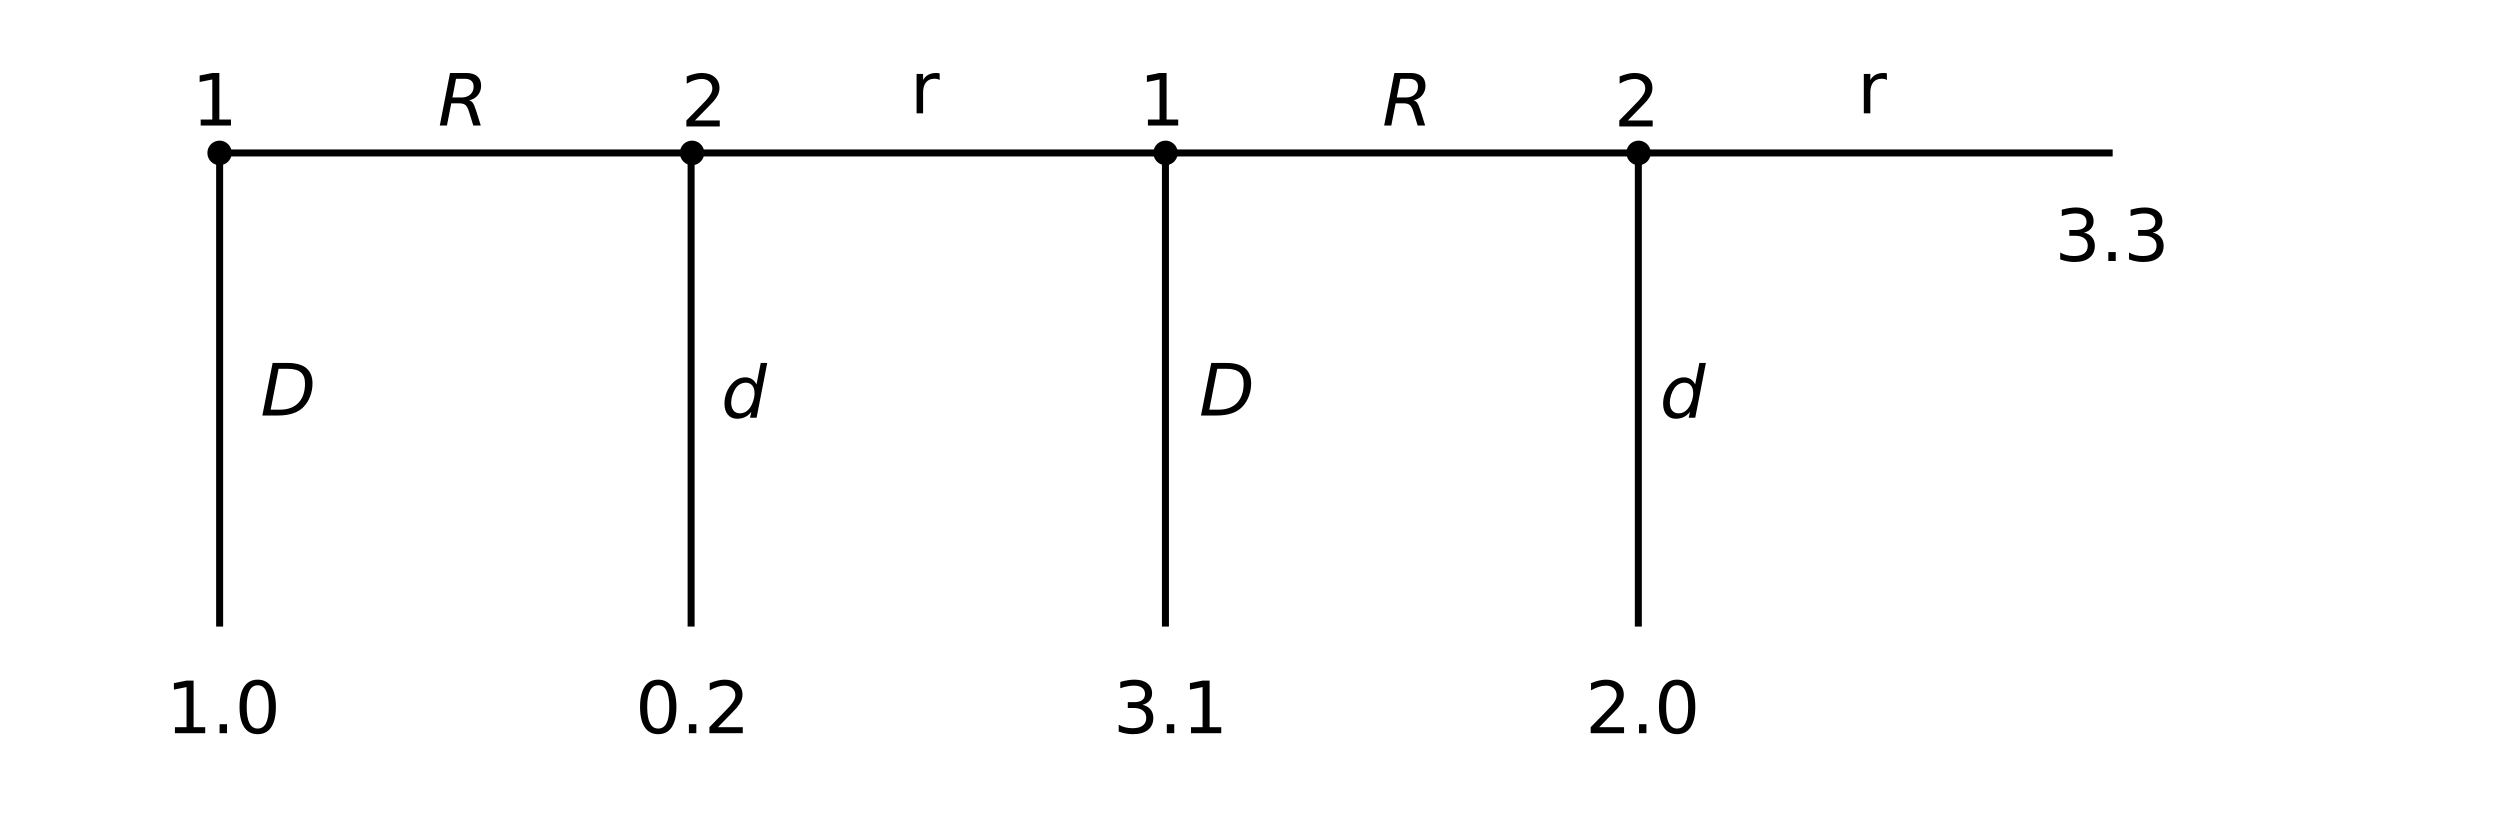
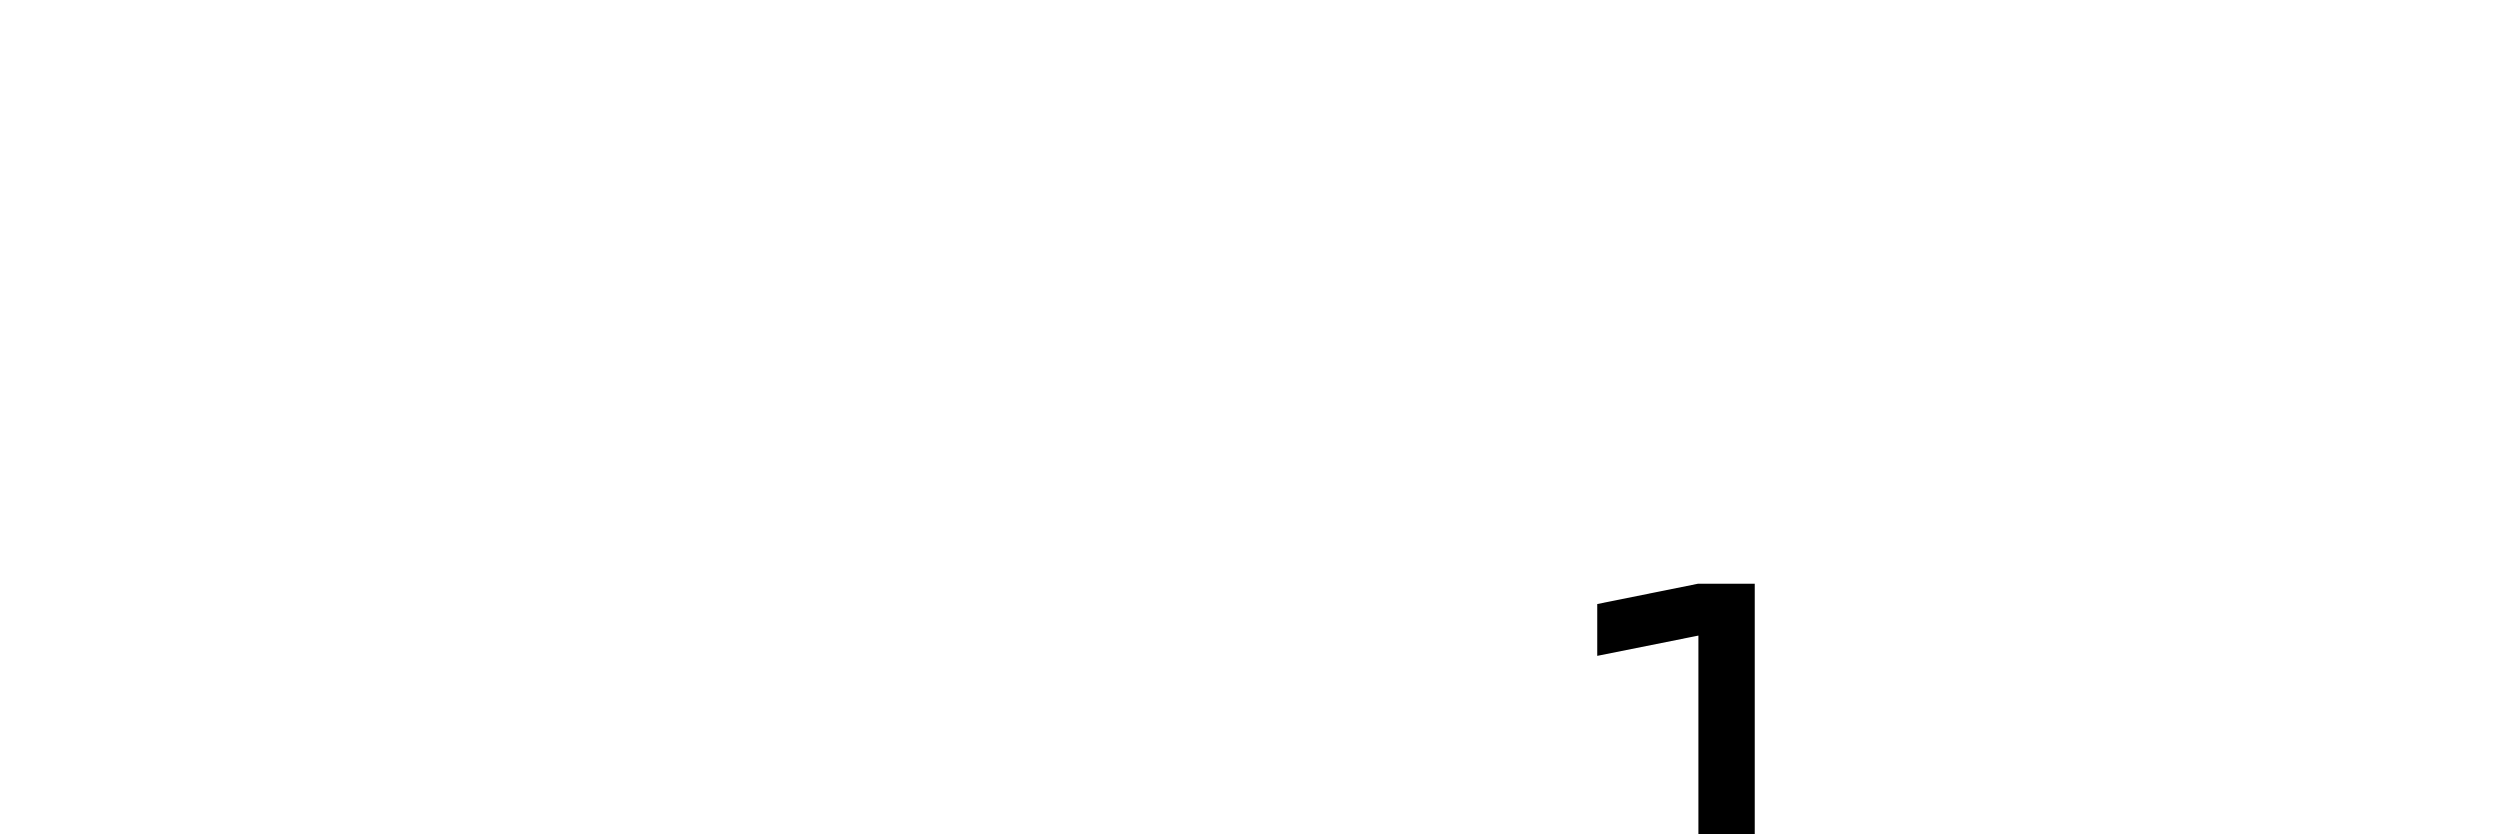
- <svg xmlns="http://www.w3.org/2000/svg" xmlns:xlink="http://www.w3.org/1999/xlink" width="2496" height="832" id="svg2" version="1.0">
+ <svg xmlns="http://www.w3.org/2000/svg" xmlns:xlink="http://www.w3.org/1999/xlink" width="312" height="104" id="svg2" version="1.0">
  <defs id="defs4" />
  <g id="layer1">
    <path style="fill:none;fill-opacity:0.75;fill-rule:evenodd;stroke:black;stroke-width:7;stroke-linecap:butt;stroke-linejoin:miter;stroke-opacity:1;stroke-miterlimit:4;stroke-dasharray:none" d="M 219.286,625.571 L 219.286,152.714 L 2109.286,152.714" id="path2770" />
    <path style="fill:none;fill-opacity:0.75;fill-rule:evenodd;stroke:black;stroke-width:7;stroke-linecap:butt;stroke-linejoin:miter;stroke-opacity:1;stroke-miterlimit:4;stroke-dasharray:none" d="M 690,625.571 L 690,152.714" id="path3657" />
    <use x="0" y="0" xlink:href="#path3657" id="use3659" transform="translate(473.5714,0)" width="2496" height="832" />
    <use x="0" y="0" xlink:href="#use3659" id="use3661" transform="translate(472.1429,0)" width="2496" height="832" />
    <text xml:space="preserve" style="font-size:72px;font-style:normal;font-variant:normal;font-weight:normal;font-stretch:normal;text-align:start;line-height:125%;writing-mode:lr-tb;text-anchor:start;fill:black;fill-opacity:1;stroke:none;stroke-width:1px;stroke-linecap:butt;stroke-linejoin:miter;stroke-opacity:1;font-family:Bitstream Vera Sans" x="165.714" y="732" id="text3663">
      <tspan id="tspan3665" x="165.714" y="732">1.0</tspan>
    </text>
    <text xml:space="preserve" style="font-size:72px;font-style:normal;font-variant:normal;font-weight:normal;font-stretch:normal;text-align:start;line-height:125%;writing-mode:lr-tb;text-anchor:start;fill:black;fill-opacity:1;stroke:none;stroke-width:1px;stroke-linecap:butt;stroke-linejoin:miter;stroke-opacity:1;font-family:Bitstream Vera Sans" x="634.286" y="732" id="text3667">
      <tspan id="tspan3669" x="634.286" y="732">0.2</tspan>
    </text>
    <text xml:space="preserve" style="font-size:72px;font-style:normal;font-variant:normal;font-weight:normal;font-stretch:normal;text-align:start;line-height:125%;writing-mode:lr-tb;text-anchor:start;fill:black;fill-opacity:1;stroke:none;stroke-width:1px;stroke-linecap:butt;stroke-linejoin:miter;stroke-opacity:1;font-family:Bitstream Vera Sans" x="1111.429" y="732" id="text3671">
      <tspan id="tspan3673" x="1111.429" y="732">3.1</tspan>
    </text>
    <text xml:space="preserve" style="font-size:72px;font-style:normal;font-variant:normal;font-weight:normal;font-stretch:normal;text-align:start;line-height:125%;writing-mode:lr-tb;text-anchor:start;fill:black;fill-opacity:1;stroke:none;stroke-width:1px;stroke-linecap:butt;stroke-linejoin:miter;stroke-opacity:1;font-family:Bitstream Vera Sans" x="1582.857" y="732" id="text3675">
      <tspan id="tspan3677" x="1582.857" y="732">2.0</tspan>
    </text>
    <text xml:space="preserve" style="font-size:72px;font-style:normal;font-variant:normal;font-weight:normal;font-stretch:normal;text-align:start;line-height:125%;writing-mode:lr-tb;text-anchor:start;fill:black;fill-opacity:1;stroke:none;stroke-width:1px;stroke-linecap:butt;stroke-linejoin:miter;stroke-opacity:1;font-family:Bitstream Vera Sans" x="2051.428" y="260.571" id="text3679">
      <tspan id="tspan3681" x="2051.428" y="260.571">3.3</tspan>
    </text>
    <text xml:space="preserve" style="font-size:72;font-style:italic;font-variant:normal;font-weight:normal;font-stretch:normal;text-align:start;line-height:125%;writing-mode:lr-tb;text-anchor:start;fill:black;fill-opacity:1;stroke:none;stroke-width:1px;stroke-linecap:butt;stroke-linejoin:miter;stroke-opacity:1;font-family:Bitstream Vera Sans" x="260" y="414.857" id="text3683">
      <tspan id="tspan3685" x="260" y="414.857">D</tspan>
    </text>
    <use x="0" y="0" xlink:href="#text3683" id="use3687" transform="translate(937.1429,0)" width="2496" height="832" />
    <text xml:space="preserve" style="font-size:72px;font-style:italic;font-variant:normal;font-weight:normal;font-stretch:normal;text-align:start;line-height:125%;writing-mode:lr-tb;text-anchor:start;fill:black;fill-opacity:1;stroke:none;stroke-width:1px;stroke-linecap:butt;stroke-linejoin:miter;stroke-opacity:1;font-family:Bitstream Vera Sans" x="720" y="417.072" id="text3689">
      <tspan id="tspan3691" x="720" y="417.072">d</tspan>
    </text>
    <use x="0" y="0" xlink:href="#text3689" id="use3693" transform="translate(937.1429,-3.164063e-7)" width="2496" height="832" />
    <text xml:space="preserve" style="font-size:72px;font-style:italic;font-variant:normal;font-weight:normal;font-stretch:normal;text-align:start;line-height:125%;writing-mode:lr-tb;text-anchor:start;fill:black;fill-opacity:1;stroke:none;stroke-width:1px;stroke-linecap:butt;stroke-linejoin:miter;stroke-opacity:1;font-family:Bitstream Vera Sans" x="437.143" y="125.336" id="text3695">
      <tspan id="tspan3697" x="437.143" y="125.336">R</tspan>
    </text>
    <use x="0" y="0" xlink:href="#text3695" id="use3699" transform="translate(942.8571,4.428571e-6)" width="2496" height="832" />
    <text xml:space="preserve" style="font-size:72px;font-style:normal;font-variant:normal;font-weight:normal;font-stretch:normal;text-align:start;line-height:125%;writing-mode:lr-tb;text-anchor:start;fill:black;fill-opacity:1;stroke:none;stroke-width:1px;stroke-linecap:butt;stroke-linejoin:miter;stroke-opacity:1;font-family:Bitstream Vera Sans" x="908.571" y="113.172" id="text3701">
      <tspan id="tspan3703" x="908.571" y="113.172">r</tspan>
    </text>
    <use x="0" y="0" xlink:href="#text3701" id="use3705" transform="translate(945.7143,4.428571e-6)" width="2496" height="832" />
    <text xml:space="preserve" style="font-size:72px;font-style:normal;font-variant:normal;font-weight:normal;font-stretch:normal;text-align:start;line-height:125%;writing-mode:lr-tb;text-anchor:start;fill:black;fill-opacity:1;stroke:none;stroke-width:1px;stroke-linecap:butt;stroke-linejoin:miter;stroke-opacity:1;font-family:Bitstream Vera Sans" x="191.429" y="125.336" id="text3707">
      <tspan id="tspan3709" x="191.429" y="125.336">1</tspan>
    </text>
    <text xml:space="preserve" style="font-size:72px;font-style:normal;font-variant:normal;font-weight:normal;font-stretch:normal;text-align:start;line-height:125%;writing-mode:lr-tb;text-anchor:start;fill:black;fill-opacity:1;stroke:none;stroke-width:1px;stroke-linecap:butt;stroke-linejoin:miter;stroke-opacity:1;font-family:Bitstream Vera Sans" x="680" y="126.286" id="text3711">
      <tspan id="tspan3713" x="680" y="126.286">2</tspan>
    </text>
    <use x="0" y="0" xlink:href="#text3707" id="use3715" transform="translate(945.7143,-5.714286e-7)" width="2496" height="832" />
    <use x="0" y="0" xlink:href="#text3711" id="use3717" transform="translate(931.4286,4.285714e-7)" width="2496" height="832" />
    <path style="opacity:1;fill:black;fill-opacity:1;stroke:none;stroke-width:7;stroke-linejoin:miter;stroke-miterlimit:4;stroke-dasharray:none;stroke-dashoffset:0;stroke-opacity:1" id="path3719" d="M 229.305 153.683 A 10.102 10.102 0 1 1  209.102,153.683 A 10.102 10.102 0 1 1  229.305 153.683 z" transform="matrix(1.2,0,0,1.2,-43.84062,-31.74666)" />
    <use x="0" y="0" xlink:href="#path3719" id="use4606" transform="translate(471.7412,0)" width="2496" height="832" />
    <use x="0" y="0" xlink:href="#use4606" id="use5493" transform="translate(472.7514,0)" width="2496" height="832" />
    <use x="0" y="0" xlink:href="#use5493" id="use5495" transform="translate(472.2463,0)" width="2496" height="832" />
  </g>
</svg>
